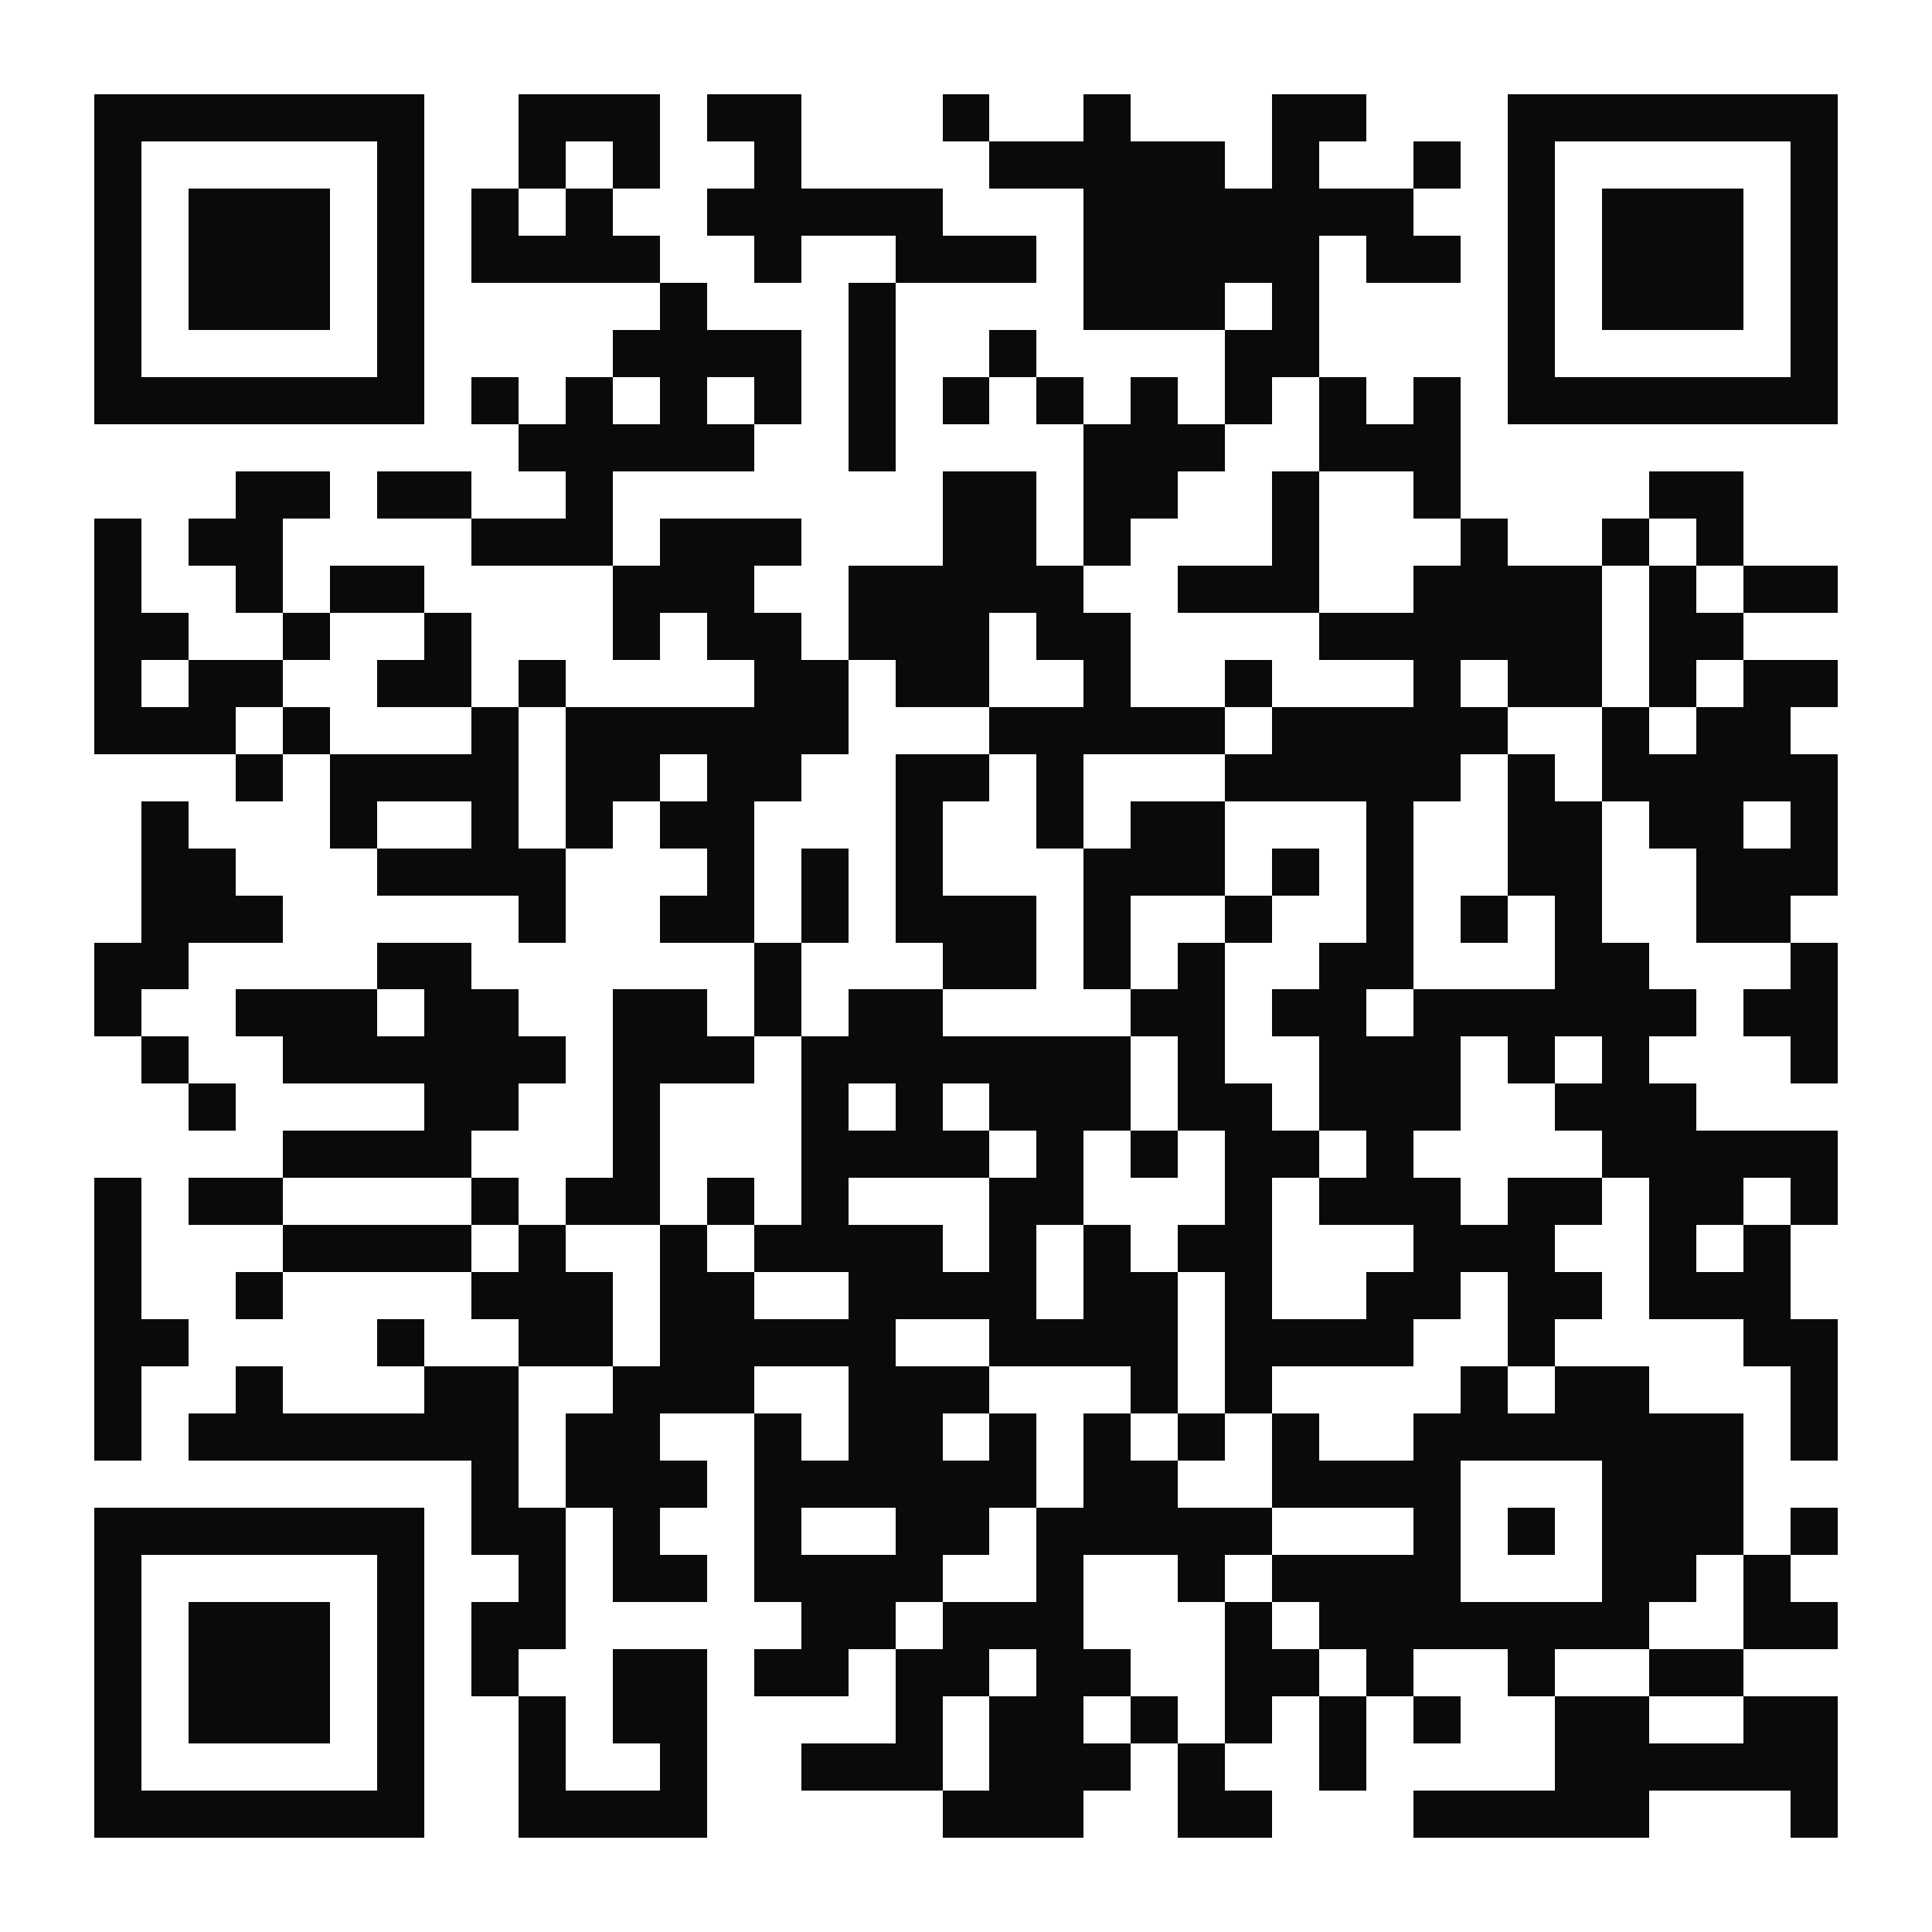
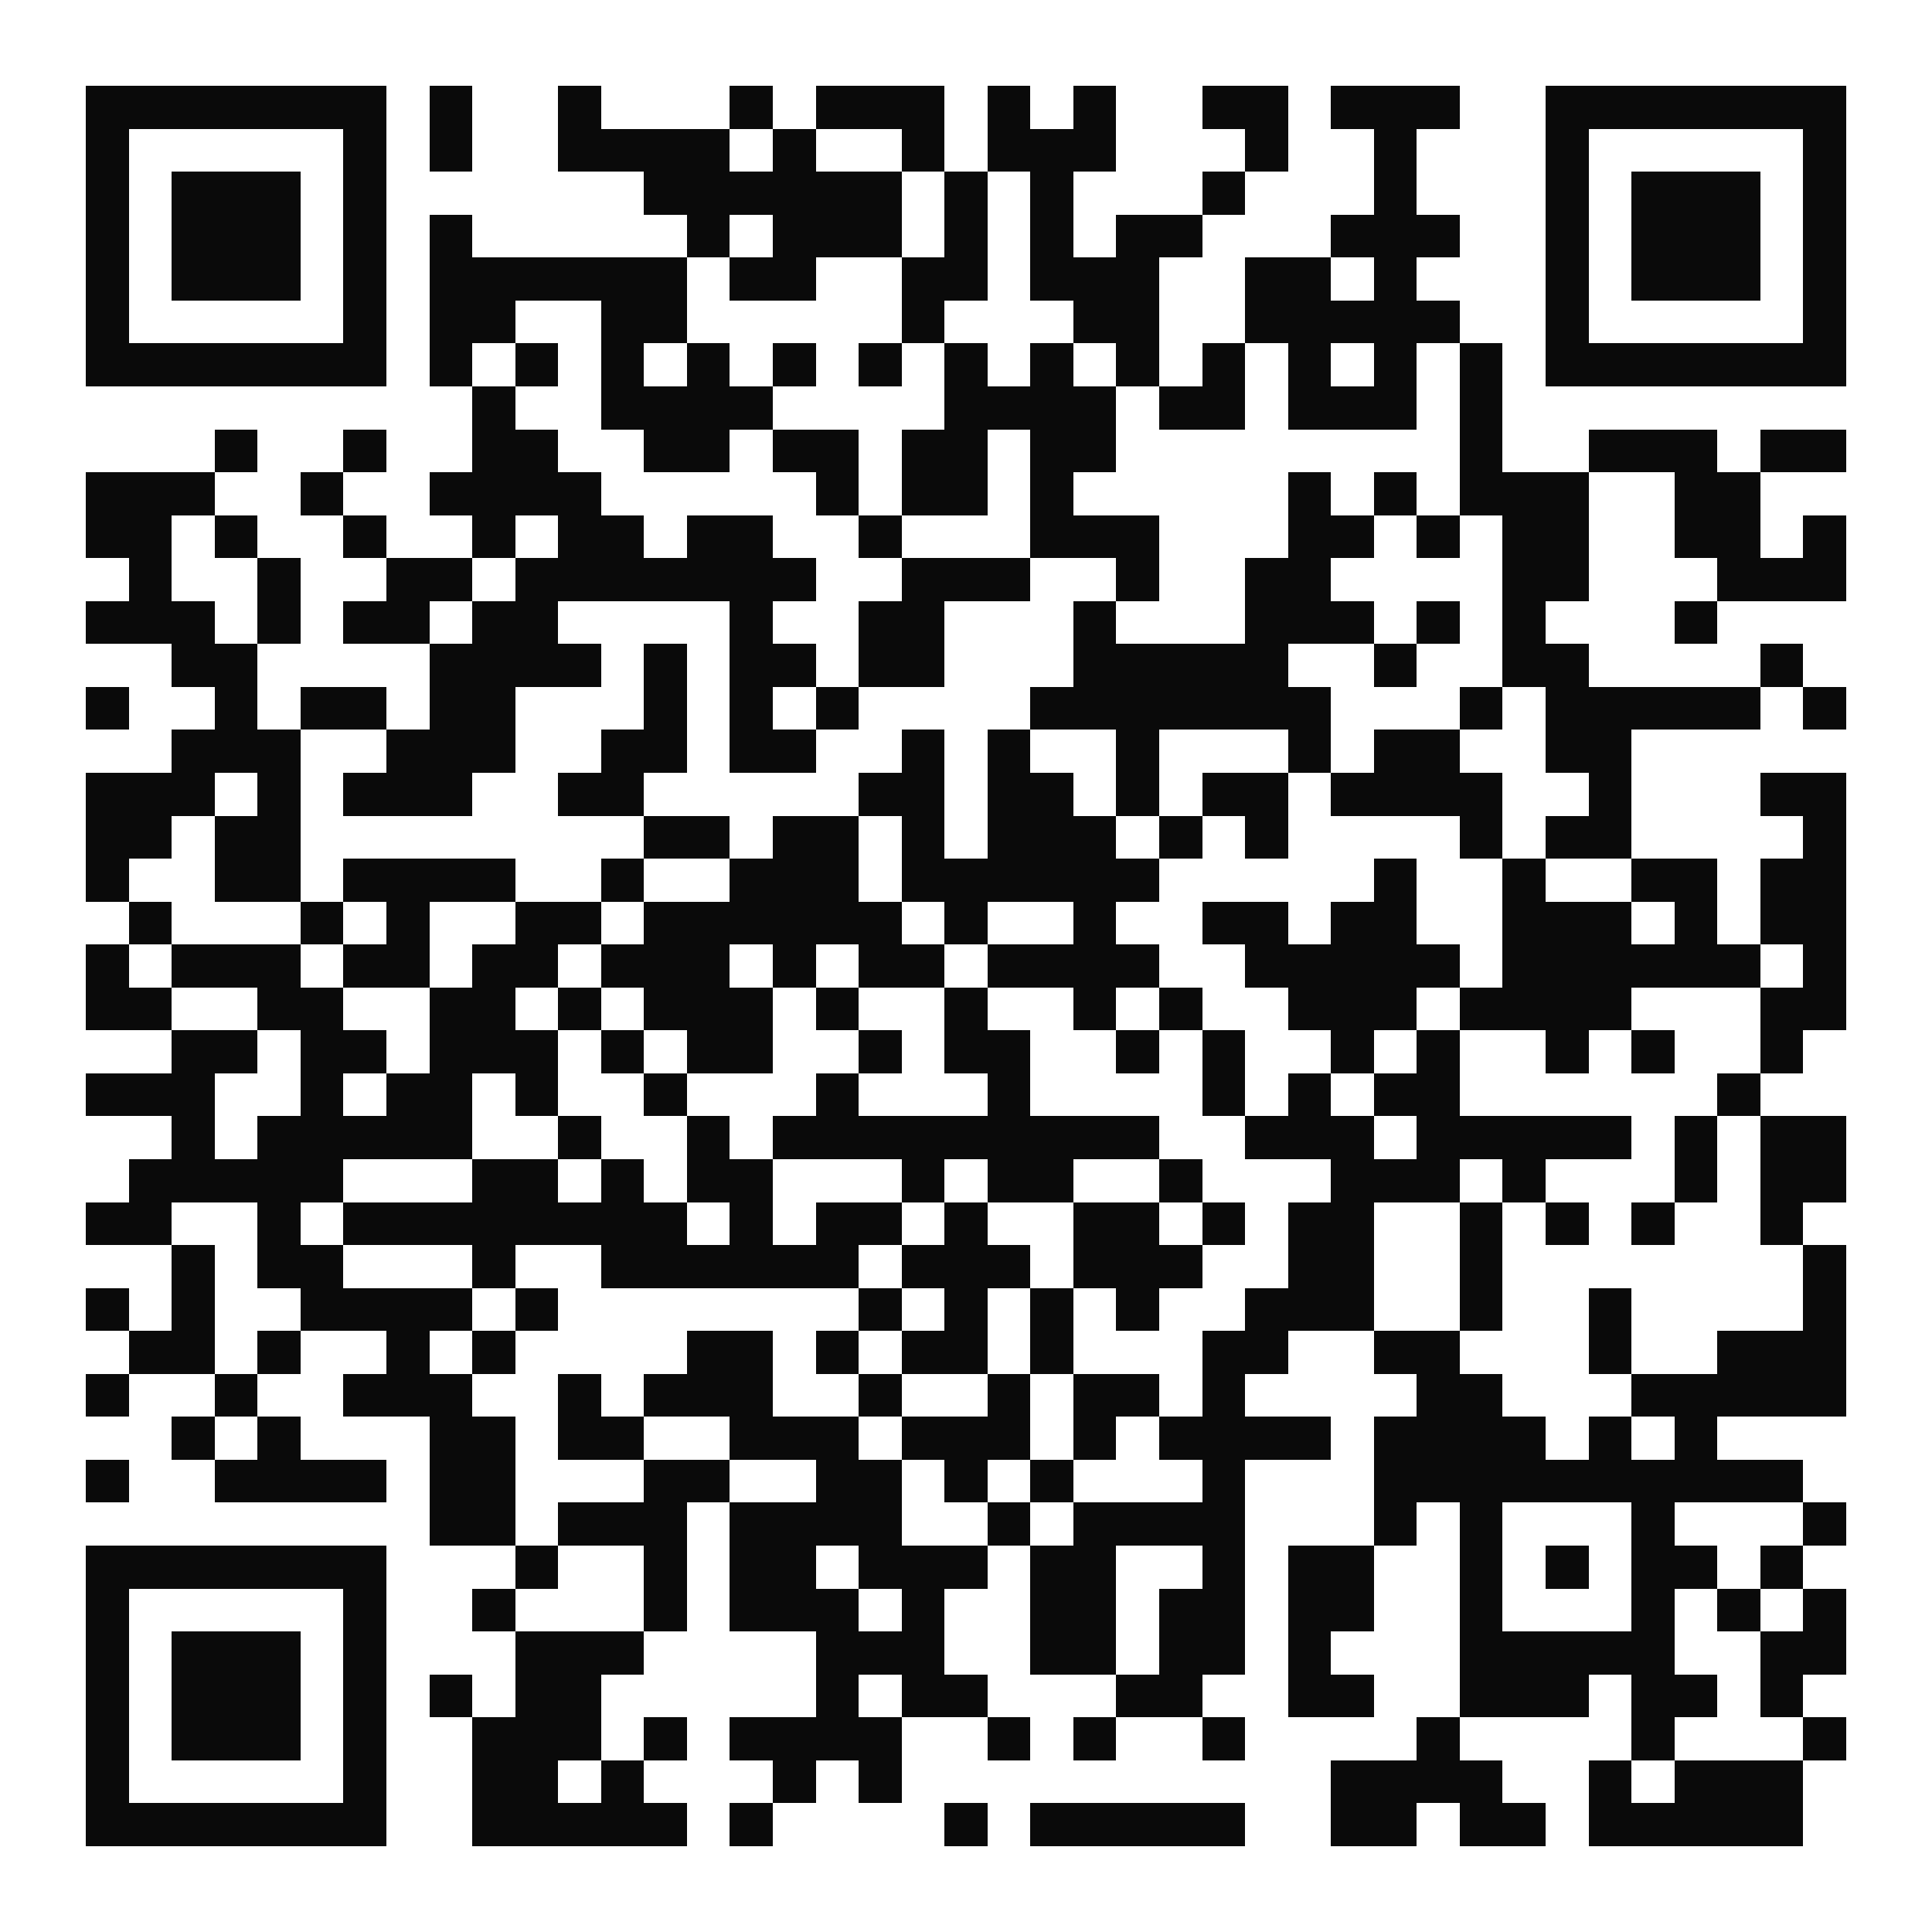
- <svg xmlns="http://www.w3.org/2000/svg" width="1024" height="1024" viewBox="0 0 41 41" shape-rendering="crispEdges">
-   <path fill="#FFFFFF" d="M0 0h41v41H0z" />
-   <path stroke="#0A0A0A" d="M2 2.5h7m2 0h3m1 0h2m3 0h1m2 0h1m3 0h2m3 0h7M2 3.5h1m5 0h1m2 0h1m1 0h1m2 0h1m4 0h5m1 0h1m2 0h1m1 0h1m5 0h1M2 4.5h1m1 0h3m1 0h1m1 0h1m1 0h1m2 0h5m3 0h7m2 0h1m1 0h3m1 0h1M2 5.5h1m1 0h3m1 0h1m1 0h4m2 0h1m2 0h3m1 0h5m1 0h2m1 0h1m1 0h3m1 0h1M2 6.5h1m1 0h3m1 0h1m5 0h1m3 0h1m4 0h3m1 0h1m4 0h1m1 0h3m1 0h1M2 7.5h1m5 0h1m4 0h4m1 0h1m2 0h1m4 0h2m4 0h1m5 0h1M2 8.5h7m1 0h1m1 0h1m1 0h1m1 0h1m1 0h1m1 0h1m1 0h1m1 0h1m1 0h1m1 0h1m1 0h1m1 0h7M11 9.5h5m2 0h1m4 0h3m2 0h3M5 10.5h2m1 0h2m2 0h1m7 0h2m1 0h2m2 0h1m2 0h1m4 0h2M2 11.5h1m1 0h2m4 0h3m1 0h3m3 0h2m1 0h1m3 0h1m3 0h1m2 0h1m1 0h1M2 12.5h1m2 0h1m1 0h2m4 0h3m2 0h5m2 0h3m2 0h4m1 0h1m1 0h2M2 13.5h2m2 0h1m2 0h1m3 0h1m1 0h2m1 0h3m1 0h2m4 0h6m1 0h2M2 14.5h1m1 0h2m2 0h2m1 0h1m4 0h2m1 0h2m2 0h1m2 0h1m3 0h1m1 0h2m1 0h1m1 0h2M2 15.5h3m1 0h1m3 0h1m1 0h6m3 0h5m1 0h5m2 0h1m1 0h2M5 16.5h1m1 0h4m1 0h2m1 0h2m2 0h2m1 0h1m3 0h5m1 0h1m1 0h5M3 17.5h1m3 0h1m2 0h1m1 0h1m1 0h2m3 0h1m2 0h1m1 0h2m3 0h1m2 0h2m1 0h2m1 0h1M3 18.5h2m3 0h4m3 0h1m1 0h1m1 0h1m3 0h3m1 0h1m1 0h1m2 0h2m2 0h3M3 19.5h3m5 0h1m2 0h2m1 0h1m1 0h3m1 0h1m2 0h1m2 0h1m1 0h1m1 0h1m2 0h2M2 20.5h2m4 0h2m6 0h1m3 0h2m1 0h1m1 0h1m2 0h2m3 0h2m3 0h1M2 21.5h1m2 0h3m1 0h2m2 0h2m1 0h1m1 0h2m4 0h2m1 0h2m1 0h6m1 0h2M3 22.5h1m2 0h6m1 0h3m1 0h7m1 0h1m2 0h3m1 0h1m1 0h1m3 0h1M4 23.5h1m4 0h2m2 0h1m3 0h1m1 0h1m1 0h3m1 0h2m1 0h3m2 0h3M6 24.5h4m3 0h1m3 0h4m1 0h1m1 0h1m1 0h2m1 0h1m4 0h5M2 25.5h1m1 0h2m4 0h1m1 0h2m1 0h1m1 0h1m3 0h2m3 0h1m1 0h3m1 0h2m1 0h2m1 0h1M2 26.5h1m3 0h4m1 0h1m2 0h1m1 0h4m1 0h1m1 0h1m1 0h2m3 0h3m2 0h1m1 0h1M2 27.5h1m2 0h1m4 0h3m1 0h2m2 0h4m1 0h2m1 0h1m2 0h2m1 0h2m1 0h3M2 28.5h2m4 0h1m2 0h2m1 0h5m2 0h4m1 0h4m2 0h1m4 0h2M2 29.5h1m2 0h1m3 0h2m2 0h3m2 0h3m3 0h1m1 0h1m4 0h1m1 0h2m3 0h1M2 30.5h1m1 0h7m1 0h2m2 0h1m1 0h2m1 0h1m1 0h1m1 0h1m1 0h1m2 0h7m1 0h1M10 31.5h1m1 0h3m1 0h6m1 0h2m2 0h4m3 0h3M2 32.5h7m1 0h2m1 0h1m2 0h1m2 0h2m1 0h5m3 0h1m1 0h1m1 0h3m1 0h1M2 33.5h1m5 0h1m2 0h1m1 0h2m1 0h4m2 0h1m2 0h1m1 0h4m3 0h2m1 0h1M2 34.5h1m1 0h3m1 0h1m1 0h2m5 0h2m1 0h3m3 0h1m1 0h7m2 0h2M2 35.5h1m1 0h3m1 0h1m1 0h1m2 0h2m1 0h2m1 0h2m1 0h2m2 0h2m1 0h1m2 0h1m2 0h2M2 36.5h1m1 0h3m1 0h1m2 0h1m1 0h2m4 0h1m1 0h2m1 0h1m1 0h1m1 0h1m1 0h1m2 0h2m2 0h2M2 37.5h1m5 0h1m2 0h1m2 0h1m2 0h3m1 0h3m1 0h1m2 0h1m4 0h6M2 38.5h7m2 0h4m5 0h3m2 0h2m3 0h5m3 0h1" />
+ <svg xmlns="http://www.w3.org/2000/svg" width="1024" height="1024" viewBox="0 0 45 45" shape-rendering="crispEdges">
+   <path fill="#FFFFFF" d="M0 0h45v45H0z" />
+   <path stroke="#0A0A0A" d="M2 2.5h7m1 0h1m2 0h1m3 0h1m1 0h3m1 0h1m1 0h1m2 0h2m1 0h3m2 0h7M2 3.5h1m5 0h1m1 0h1m2 0h4m1 0h1m2 0h1m1 0h3m3 0h1m2 0h1m3 0h1m5 0h1M2 4.5h1m1 0h3m1 0h1m6 0h6m1 0h1m1 0h1m3 0h1m3 0h1m3 0h1m1 0h3m1 0h1M2 5.5h1m1 0h3m1 0h1m1 0h1m5 0h1m1 0h3m1 0h1m1 0h1m1 0h2m3 0h3m2 0h1m1 0h3m1 0h1M2 6.5h1m1 0h3m1 0h1m1 0h6m1 0h2m2 0h2m1 0h3m2 0h2m1 0h1m3 0h1m1 0h3m1 0h1M2 7.5h1m5 0h1m1 0h2m2 0h2m5 0h1m3 0h2m2 0h5m2 0h1m5 0h1M2 8.5h7m1 0h1m1 0h1m1 0h1m1 0h1m1 0h1m1 0h1m1 0h1m1 0h1m1 0h1m1 0h1m1 0h1m1 0h1m1 0h1m1 0h7M11 9.5h1m2 0h4m4 0h4m1 0h2m1 0h3m1 0h1M5 10.5h1m2 0h1m2 0h2m2 0h2m1 0h2m1 0h2m1 0h2m8 0h1m2 0h3m1 0h2M2 11.5h3m2 0h1m2 0h4m5 0h1m1 0h2m1 0h1m5 0h1m1 0h1m1 0h3m2 0h2M2 12.5h2m1 0h1m2 0h1m2 0h1m1 0h2m1 0h2m2 0h1m3 0h3m3 0h2m1 0h1m1 0h2m2 0h2m1 0h1M3 13.5h1m2 0h1m2 0h2m1 0h7m2 0h3m2 0h1m2 0h2m4 0h2m3 0h3M2 14.5h3m1 0h1m1 0h2m1 0h2m4 0h1m2 0h2m3 0h1m3 0h3m1 0h1m1 0h1m3 0h1M4 15.5h2m4 0h4m1 0h1m1 0h2m1 0h2m3 0h5m2 0h1m2 0h2m4 0h1M2 16.5h1m2 0h1m1 0h2m1 0h2m3 0h1m1 0h1m1 0h1m4 0h7m3 0h1m1 0h5m1 0h1M4 17.5h3m2 0h3m2 0h2m1 0h2m2 0h1m1 0h1m2 0h1m3 0h1m1 0h2m2 0h2M2 18.5h3m1 0h1m1 0h3m2 0h2m5 0h2m1 0h2m1 0h1m1 0h2m1 0h4m2 0h1m3 0h2M2 19.5h2m1 0h2m8 0h2m1 0h2m1 0h1m1 0h3m1 0h1m1 0h1m4 0h1m1 0h2m4 0h1M2 20.5h1m2 0h2m1 0h4m2 0h1m2 0h3m1 0h6m5 0h1m2 0h1m2 0h2m1 0h2M3 21.5h1m3 0h1m1 0h1m2 0h2m1 0h6m1 0h1m2 0h1m2 0h2m1 0h2m2 0h3m1 0h1m1 0h2M2 22.5h1m1 0h3m1 0h2m1 0h2m1 0h3m1 0h1m1 0h2m1 0h4m2 0h5m1 0h6m1 0h1M2 23.5h2m2 0h2m2 0h2m1 0h1m1 0h3m1 0h1m2 0h1m2 0h1m1 0h1m2 0h3m1 0h4m3 0h2M4 24.5h2m1 0h2m1 0h3m1 0h1m1 0h2m2 0h1m1 0h2m2 0h1m1 0h1m2 0h1m1 0h1m2 0h1m1 0h1m2 0h1M2 25.5h3m2 0h1m1 0h2m1 0h1m2 0h1m3 0h1m3 0h1m4 0h1m1 0h1m1 0h2m6 0h1M4 26.5h1m1 0h5m2 0h1m2 0h1m1 0h9m2 0h3m1 0h5m1 0h1m1 0h2M3 27.5h5m3 0h2m1 0h1m1 0h2m3 0h1m1 0h2m2 0h1m3 0h3m1 0h1m3 0h1m1 0h2M2 28.5h2m2 0h1m1 0h8m1 0h1m1 0h2m1 0h1m2 0h2m1 0h1m1 0h2m2 0h1m1 0h1m1 0h1m2 0h1M4 29.5h1m1 0h2m3 0h1m2 0h6m1 0h3m1 0h3m2 0h2m2 0h1m7 0h1M2 30.5h1m1 0h1m2 0h4m1 0h1m7 0h1m1 0h1m1 0h1m1 0h1m2 0h3m2 0h1m2 0h1m4 0h1M3 31.5h2m1 0h1m2 0h1m1 0h1m4 0h2m1 0h1m1 0h2m1 0h1m3 0h2m2 0h2m3 0h1m2 0h3M2 32.5h1m2 0h1m2 0h3m2 0h1m1 0h3m2 0h1m2 0h1m1 0h2m1 0h1m4 0h2m3 0h5M4 33.5h1m1 0h1m3 0h2m1 0h2m2 0h3m1 0h3m1 0h1m1 0h4m1 0h4m1 0h1m1 0h1M2 34.5h1m2 0h4m1 0h2m3 0h2m2 0h2m1 0h1m1 0h1m3 0h1m3 0h10M10 35.5h2m1 0h3m1 0h4m2 0h1m1 0h4m3 0h1m1 0h1m3 0h1m3 0h1M2 36.5h7m3 0h1m2 0h1m1 0h2m1 0h3m1 0h2m2 0h1m1 0h2m2 0h1m1 0h1m1 0h2m1 0h1M2 37.5h1m5 0h1m2 0h1m3 0h1m1 0h3m1 0h1m2 0h2m1 0h2m1 0h2m2 0h1m3 0h1m1 0h1m1 0h1M2 38.5h1m1 0h3m1 0h1m3 0h3m4 0h3m2 0h2m1 0h2m1 0h1m3 0h5m2 0h2M2 39.5h1m1 0h3m1 0h1m1 0h1m1 0h2m5 0h1m1 0h2m3 0h2m2 0h2m2 0h3m1 0h2m1 0h1M2 40.5h1m1 0h3m1 0h1m2 0h3m1 0h1m1 0h4m2 0h1m1 0h1m2 0h1m4 0h1m4 0h1m3 0h1M2 41.5h1m5 0h1m2 0h2m1 0h1m3 0h1m1 0h1m10 0h4m2 0h1m1 0h3M2 42.5h7m2 0h5m1 0h1m4 0h1m1 0h5m2 0h2m1 0h2m1 0h5" />
</svg>
